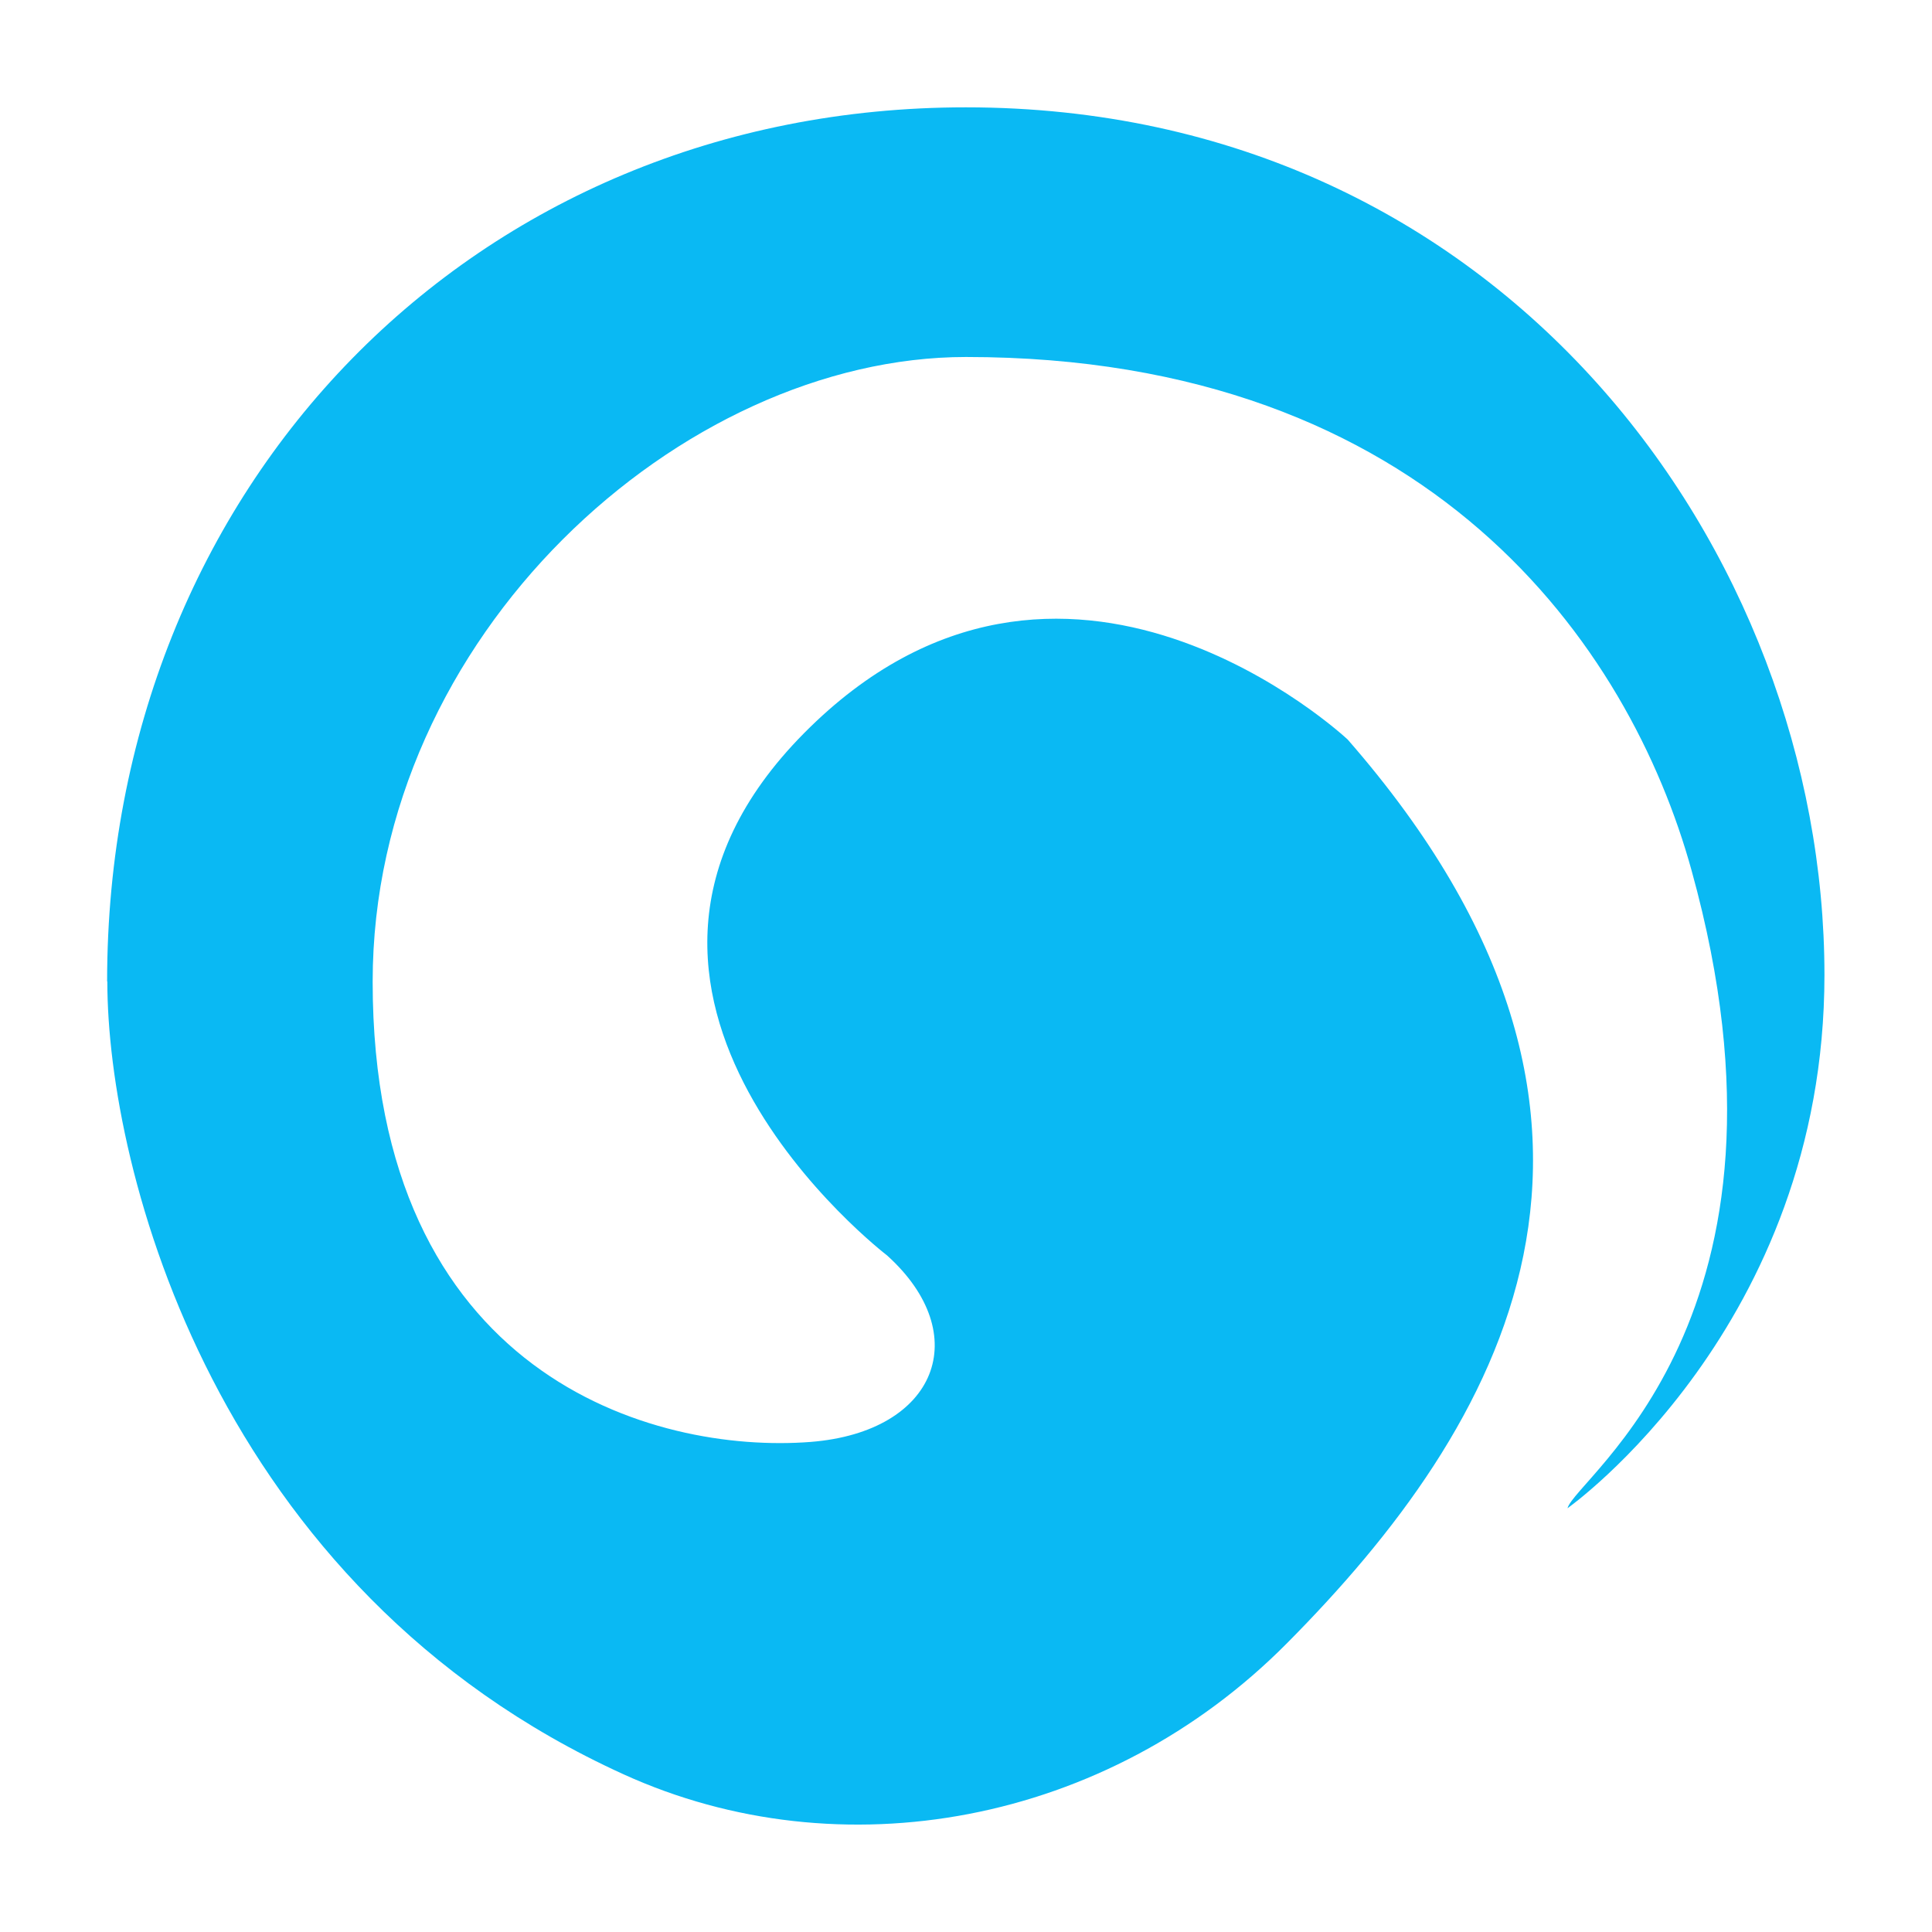
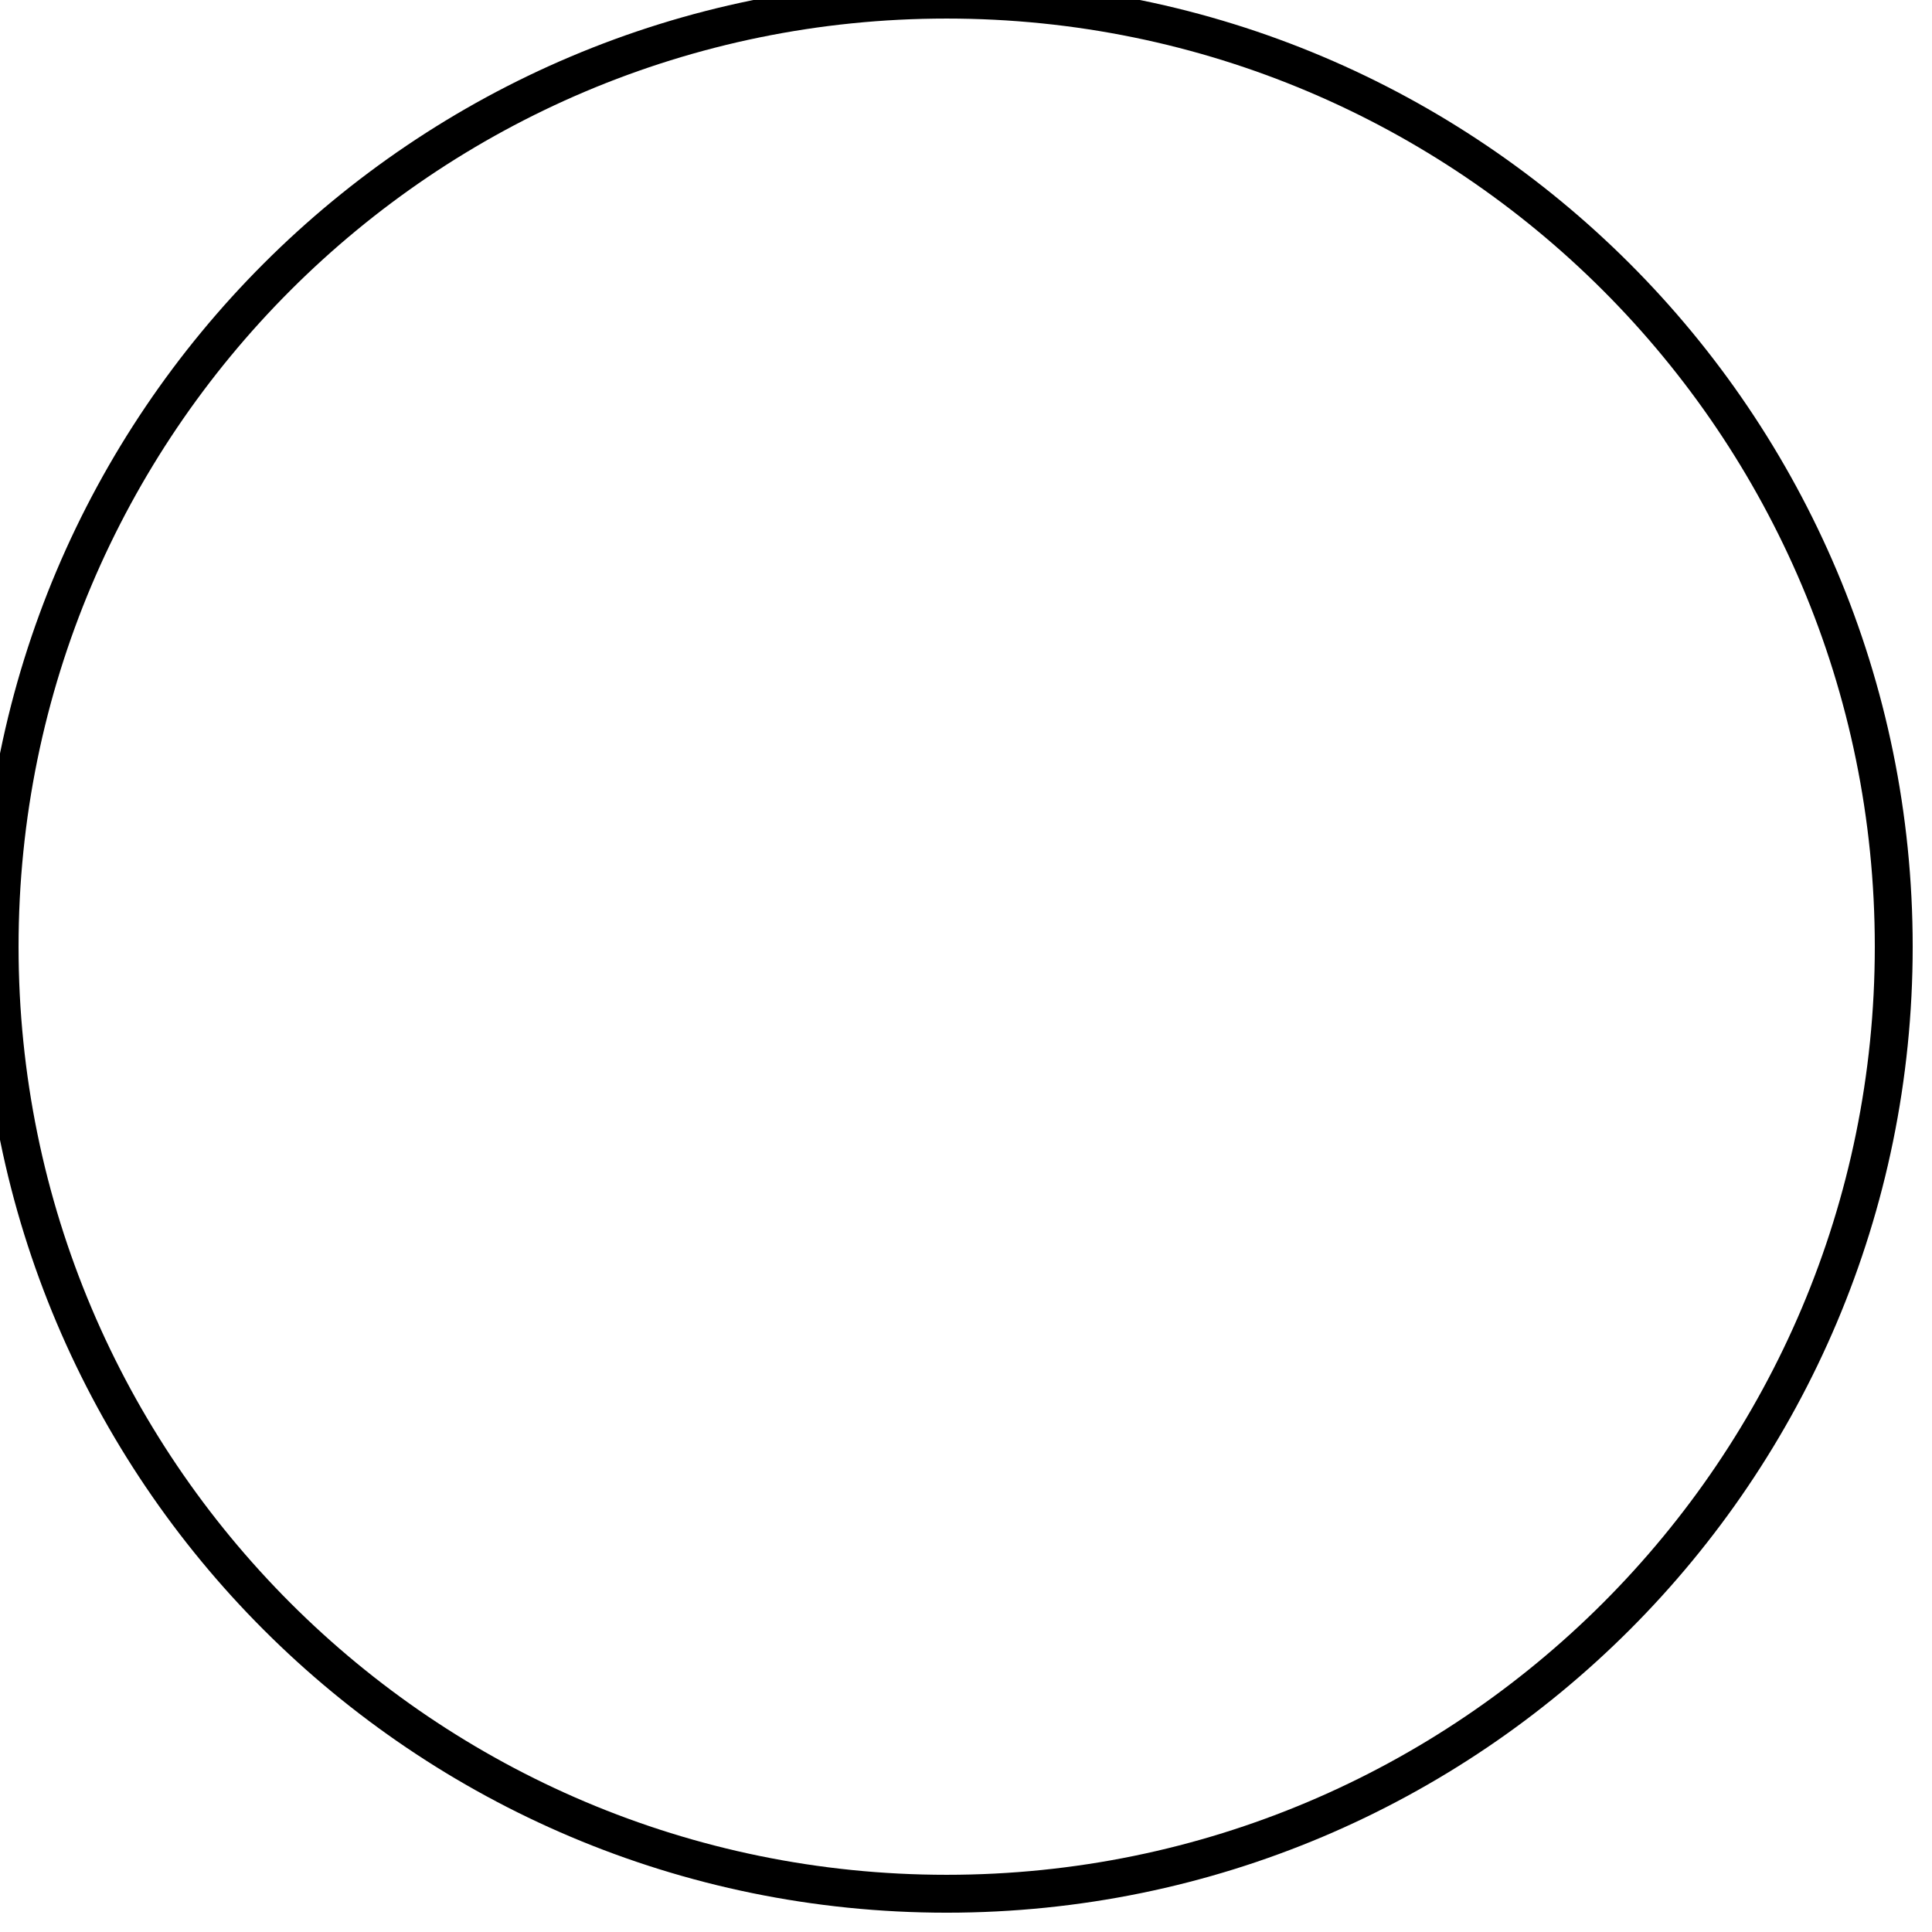
- <svg xmlns="http://www.w3.org/2000/svg" id="svg3632" height="18" width="18" version="1.1">
+ <svg xmlns="http://www.w3.org/2000/svg" version="1.1" width="100" height="100" id="svg3632">
  <defs id="defs3634" />
-   <g transform="translate(4.5,3.500001)" style="display:inline" id="layer2">
-     <ellipse r="9" id="ellipse138" cy="5.5" cx="4.5" style="display:inline;fill:#000000;stroke-width:1.573" />
+   <g id="layer2" style="display:inline" transform="translate(4.5,3.500001)">
+     <circle r="49.02" cy="45.5" cx="44.5" id="path24" style="fill:none;stroke:#000000;stroke-width:1.961;stroke-miterlimit:4;stroke-dasharray:none" />
  </g>
-   <g transform="translate(4.5,-17.5)" style="display:inline" id="layer4">
-     <g id="Climb_SP" transform="matrix(2,0,0,2,55.332,4)">
-       <path style="fill:#0ab9f3" id="path140" d="m -29.416,11.322 c 0,0.878 0.502,2.829 2.406,3.694 1.007,0.458 2.249,0.237 3.09,-0.612 0.992,-0.999 1.849,-2.415 0.282,-4.209 0,0 -1.327,-1.246 -2.532,-0.03 -1.205,1.216 0.386,2.433 0.386,2.433 0.408,0.368 0.234,0.822 -0.355,0.869 -0.732,0.057 -2.041,-0.308 -2.041,-2.144 0,-1.614 1.44,-2.91 2.764,-2.91 2.163,0 3.092,1.348 3.38,2.392 0.578,2.084 -0.541,2.829 -0.578,2.971 0,0 1.197,-0.845 1.197,-2.484 0,-1.97 -1.498,-4.042 -4,-4.042 -2.289,0 -4,1.763 -4,4.072 z" />
-     </g>
-     <g id="Climb_SP-1" transform="matrix(2,0,0,2,55.332,4)" style="display:inline" />
-     <g id="Climb_SP-4" transform="matrix(2,0,0,2,55.332,4)" style="display:inline;fill:#ff0000" />
-   </g>
-   <g transform="translate(4.5,4.5)" id="layer1">
-     <path d="m -25.406,7.502 c -2.16,0 -3.748,1.626 -3.748,3.811 0,0.391 0.118,1.078 0.461,1.75 0.343,0.672 0.903,1.334 1.797,1.74 0.906,0.412 2.041,0.203 2.811,-0.574 0.479,-0.483 0.906,-1.054 1.033,-1.684 0.126,-0.627 -0.016,-1.331 -0.756,-2.182 -0.016,-0.014 -0.299,-0.272 -0.709,-0.408 -0.422,-0.14 -0.919,-0.166 -1.459,0.379 -0.267,0.269 -0.362,0.51 -0.379,0.734 -0.017,0.225 0.05,0.445 0.156,0.645 0.213,0.399 0.572,0.682 0.572,0.682 a 0.252,0.252 0 0 1 0.014,0.012 c 0.255,0.23 0.376,0.554 0.27,0.836 -0.107,0.282 -0.404,0.45 -0.762,0.479 -0.421,0.033 -0.99,-0.055 -1.477,-0.418 -0.486,-0.363 -0.857,-1.011 -0.857,-1.99 0,-1.765 1.545,-3.158 3.033,-3.158 1.135,0 1.975,0.365 2.557,0.875 0.582,0.51 0.905,1.155 1.061,1.717 0.06,0.217 0.092,0.412 0.119,0.605 6.76e-4,-0.026 0.012,-0.044 0.012,-0.07 0,-1.843 -1.385,-3.779 -3.748,-3.779 z" id="path2890" style="display:inline;fill:#0ab9f3" transform="matrix(2,0,0,2,55.332,-18)" />
-   </g>
+   <g id="layer4" style="display:inline" transform="translate(4.5,-17.5)" />
+   <g id="layer1" transform="translate(4.5,4.5)" />
</svg>
